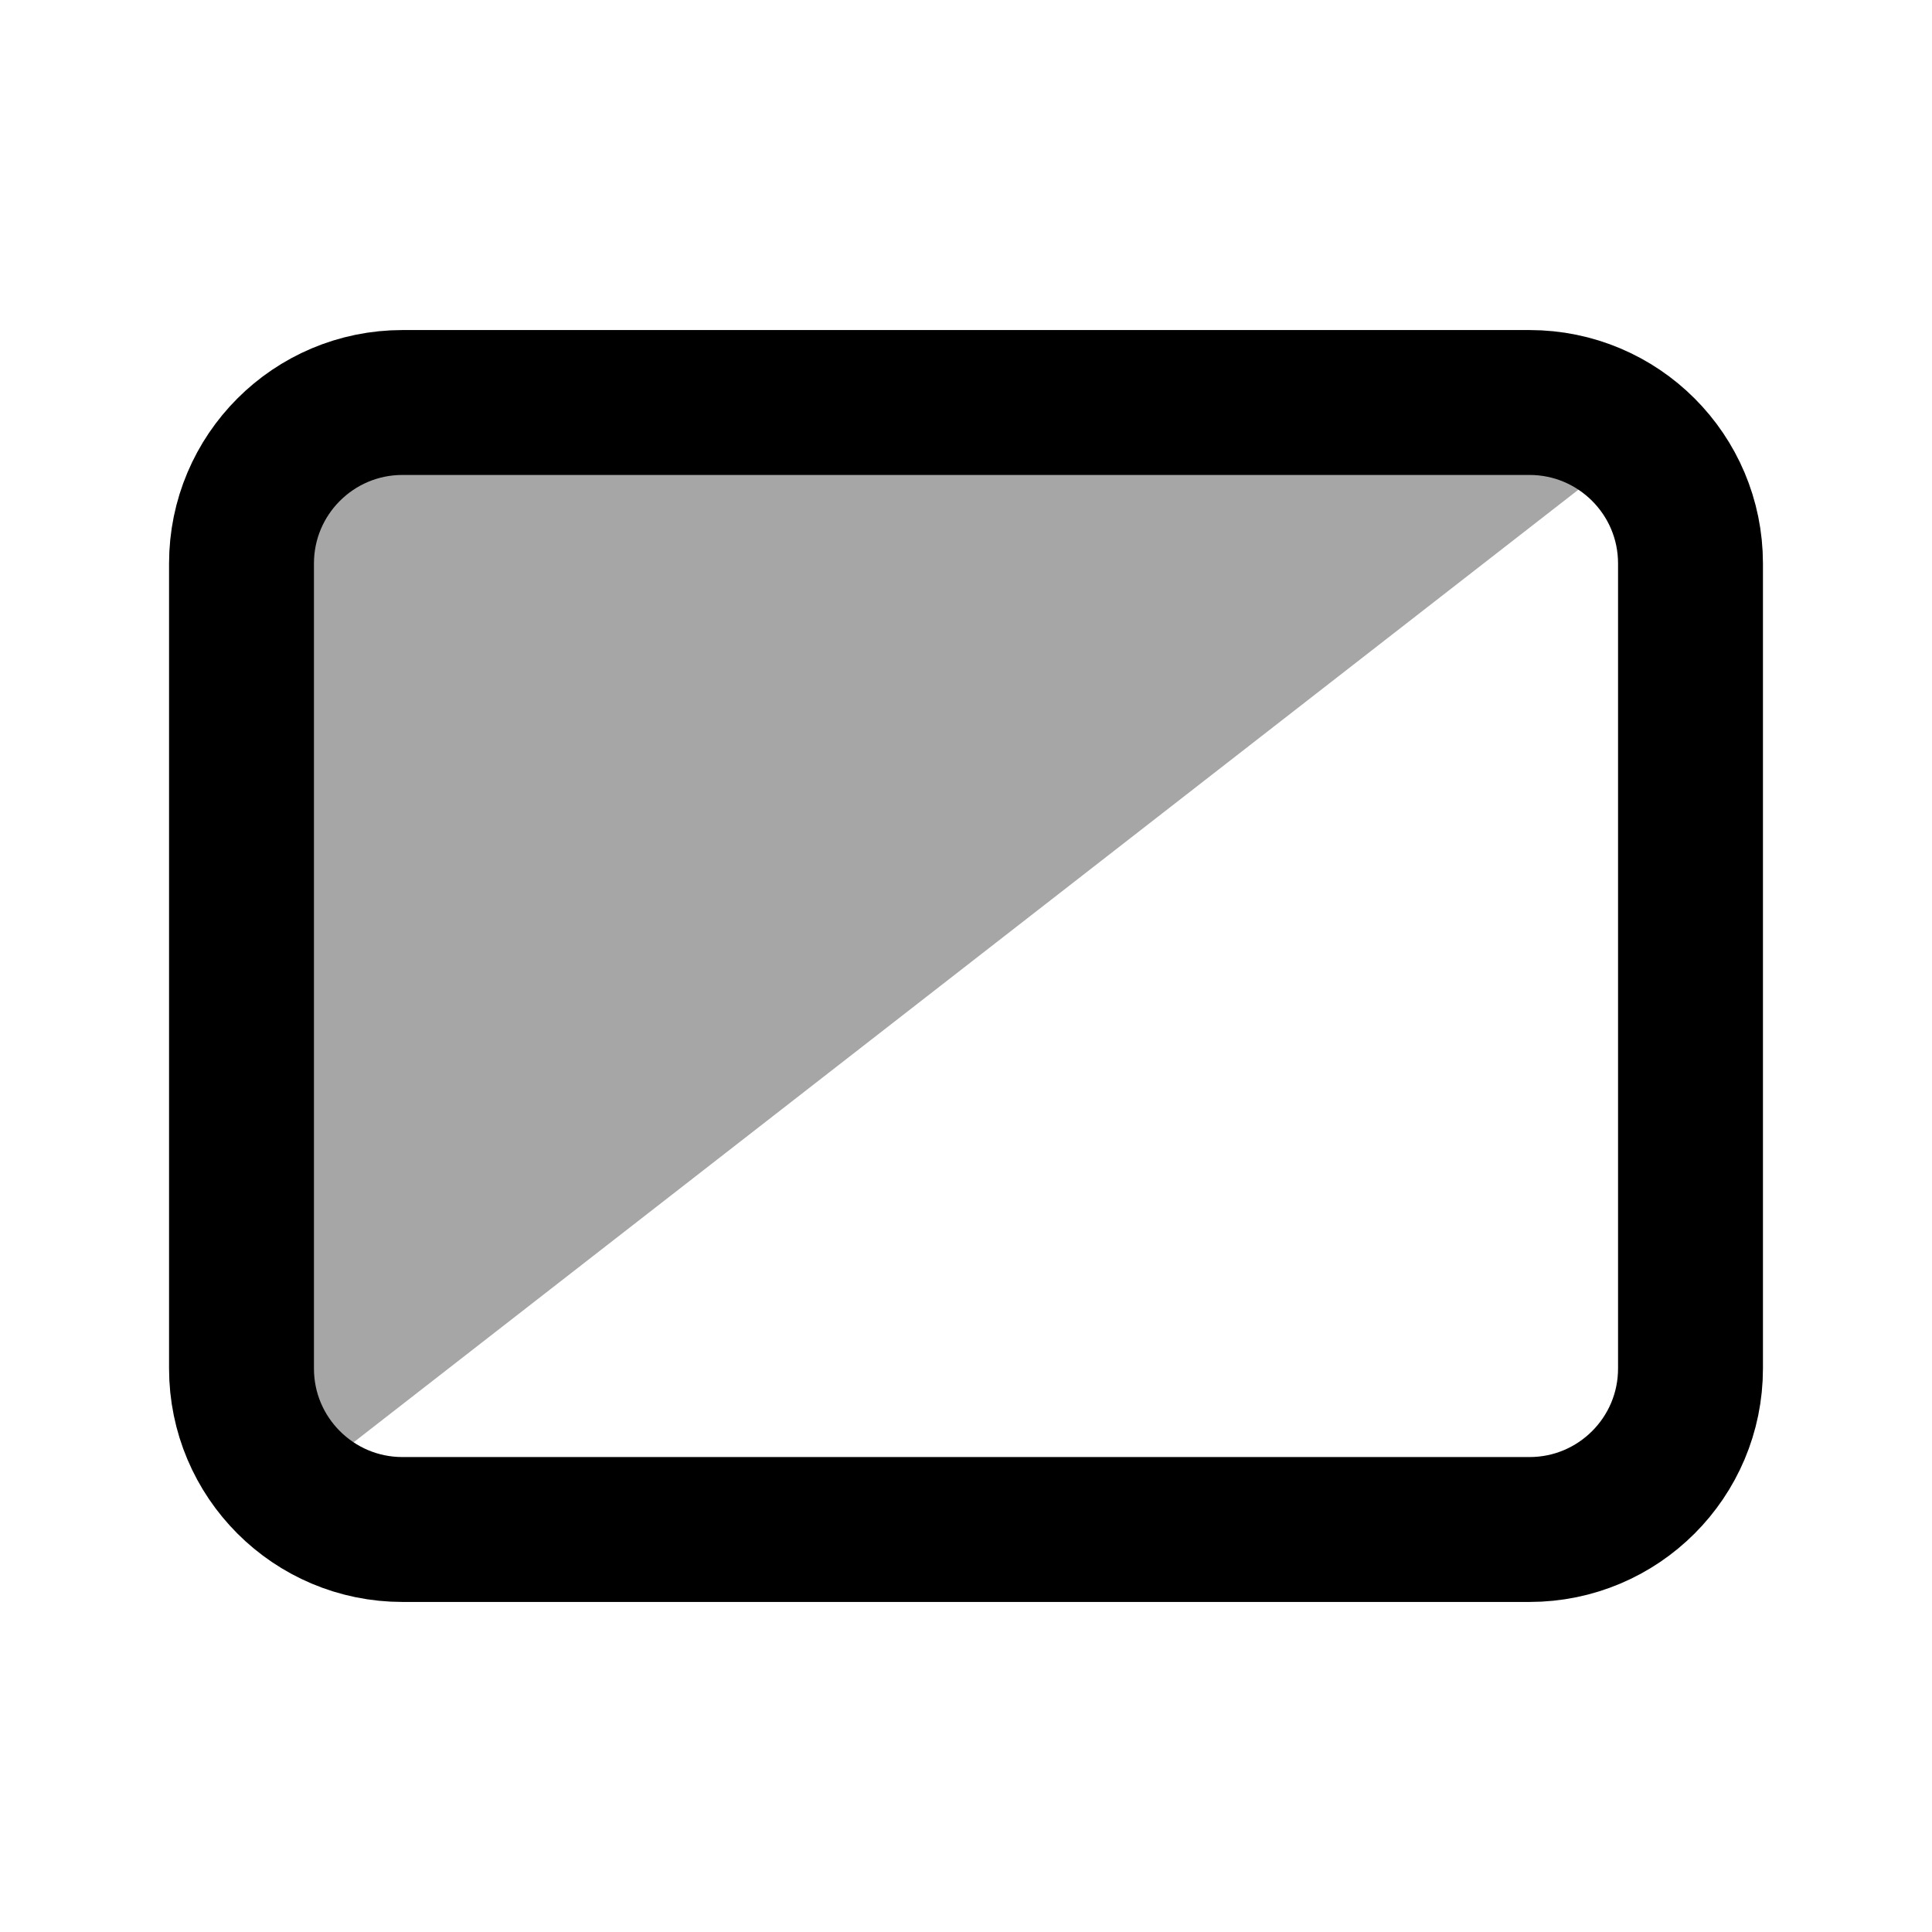
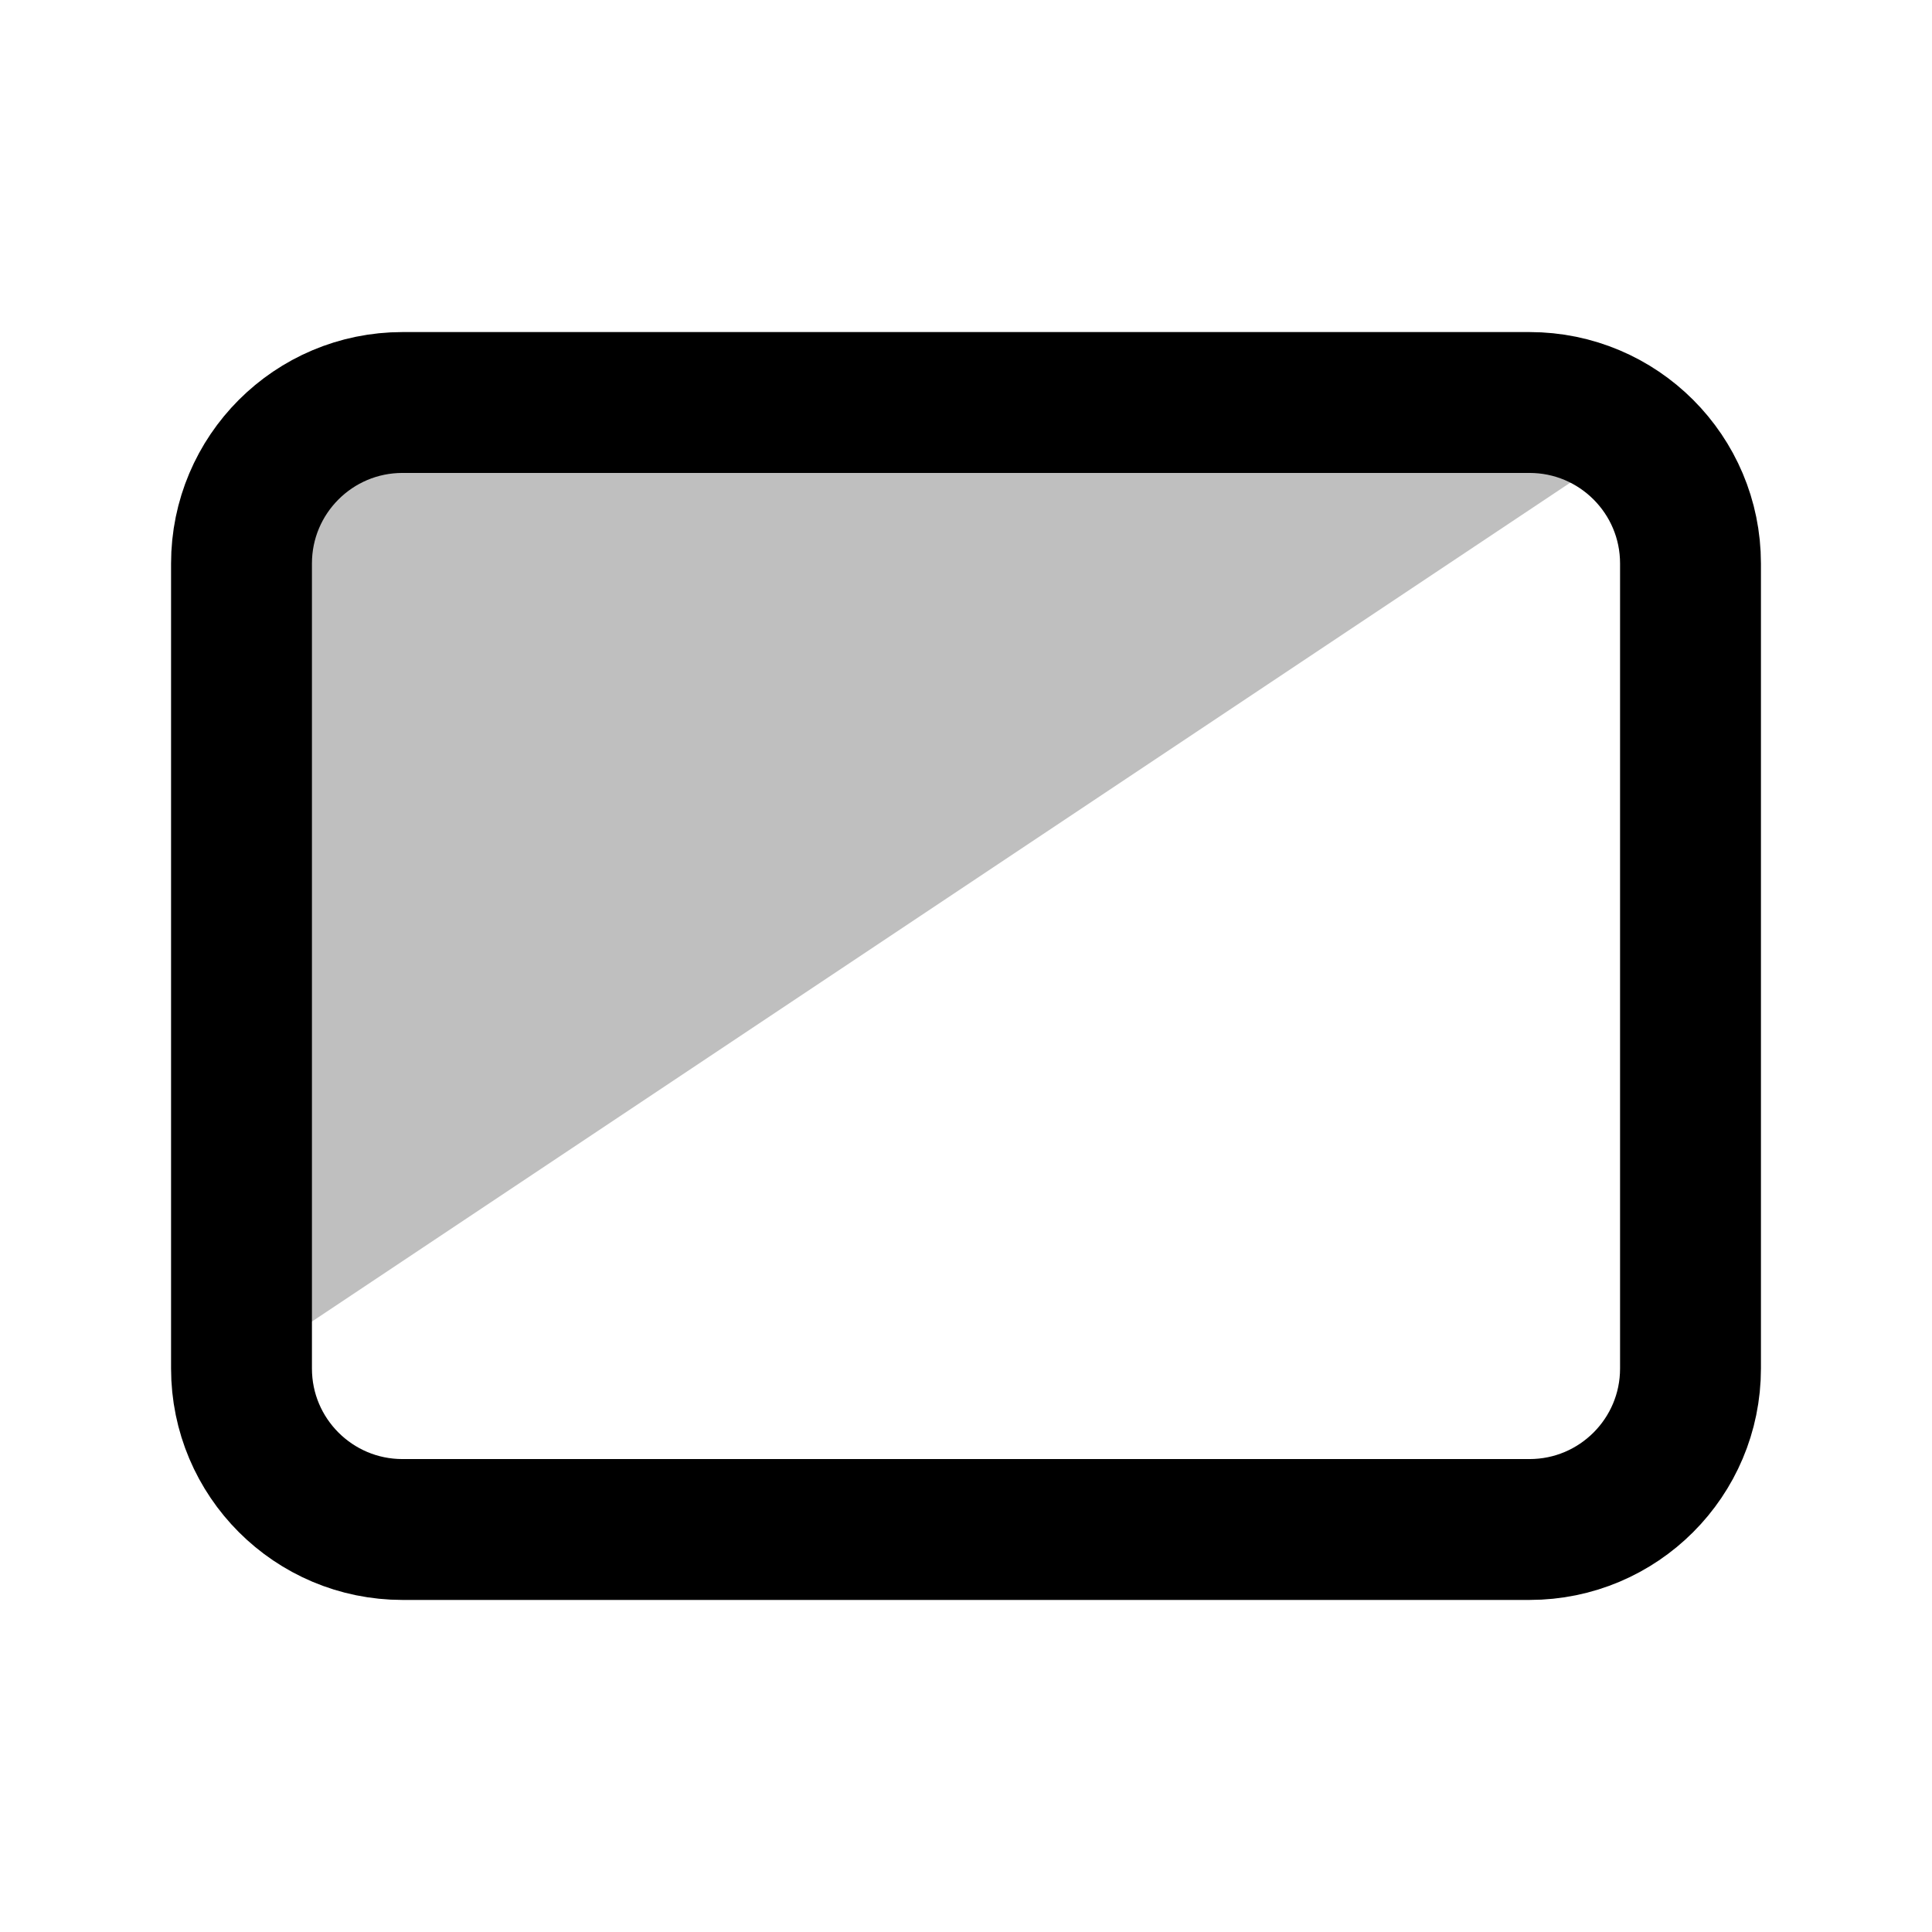
- <svg xmlns="http://www.w3.org/2000/svg" viewBox="0 0 24 24" fill="none" stroke="currentColor" stroke-width="1.8" stroke-linecap="round" stroke-linejoin="round">
+ <svg xmlns="http://www.w3.org/2000/svg" viewBox="0 0 24 24" fill="none" stroke="currentColor" stroke-width="1.75" stroke-linecap="round" stroke-linejoin="round">
  <rect x="3" y="5" width="18" height="14" rx="2" />
-   <path d="M3 5h18L3 19z" fill="currentColor" fill-opacity=".35" stroke="none" />
+   <path d="M5 5h16L3 17V7a2 2 0 0 1 2-2Z" fill="currentColor" fill-opacity=".25" stroke="none" />
</svg>
